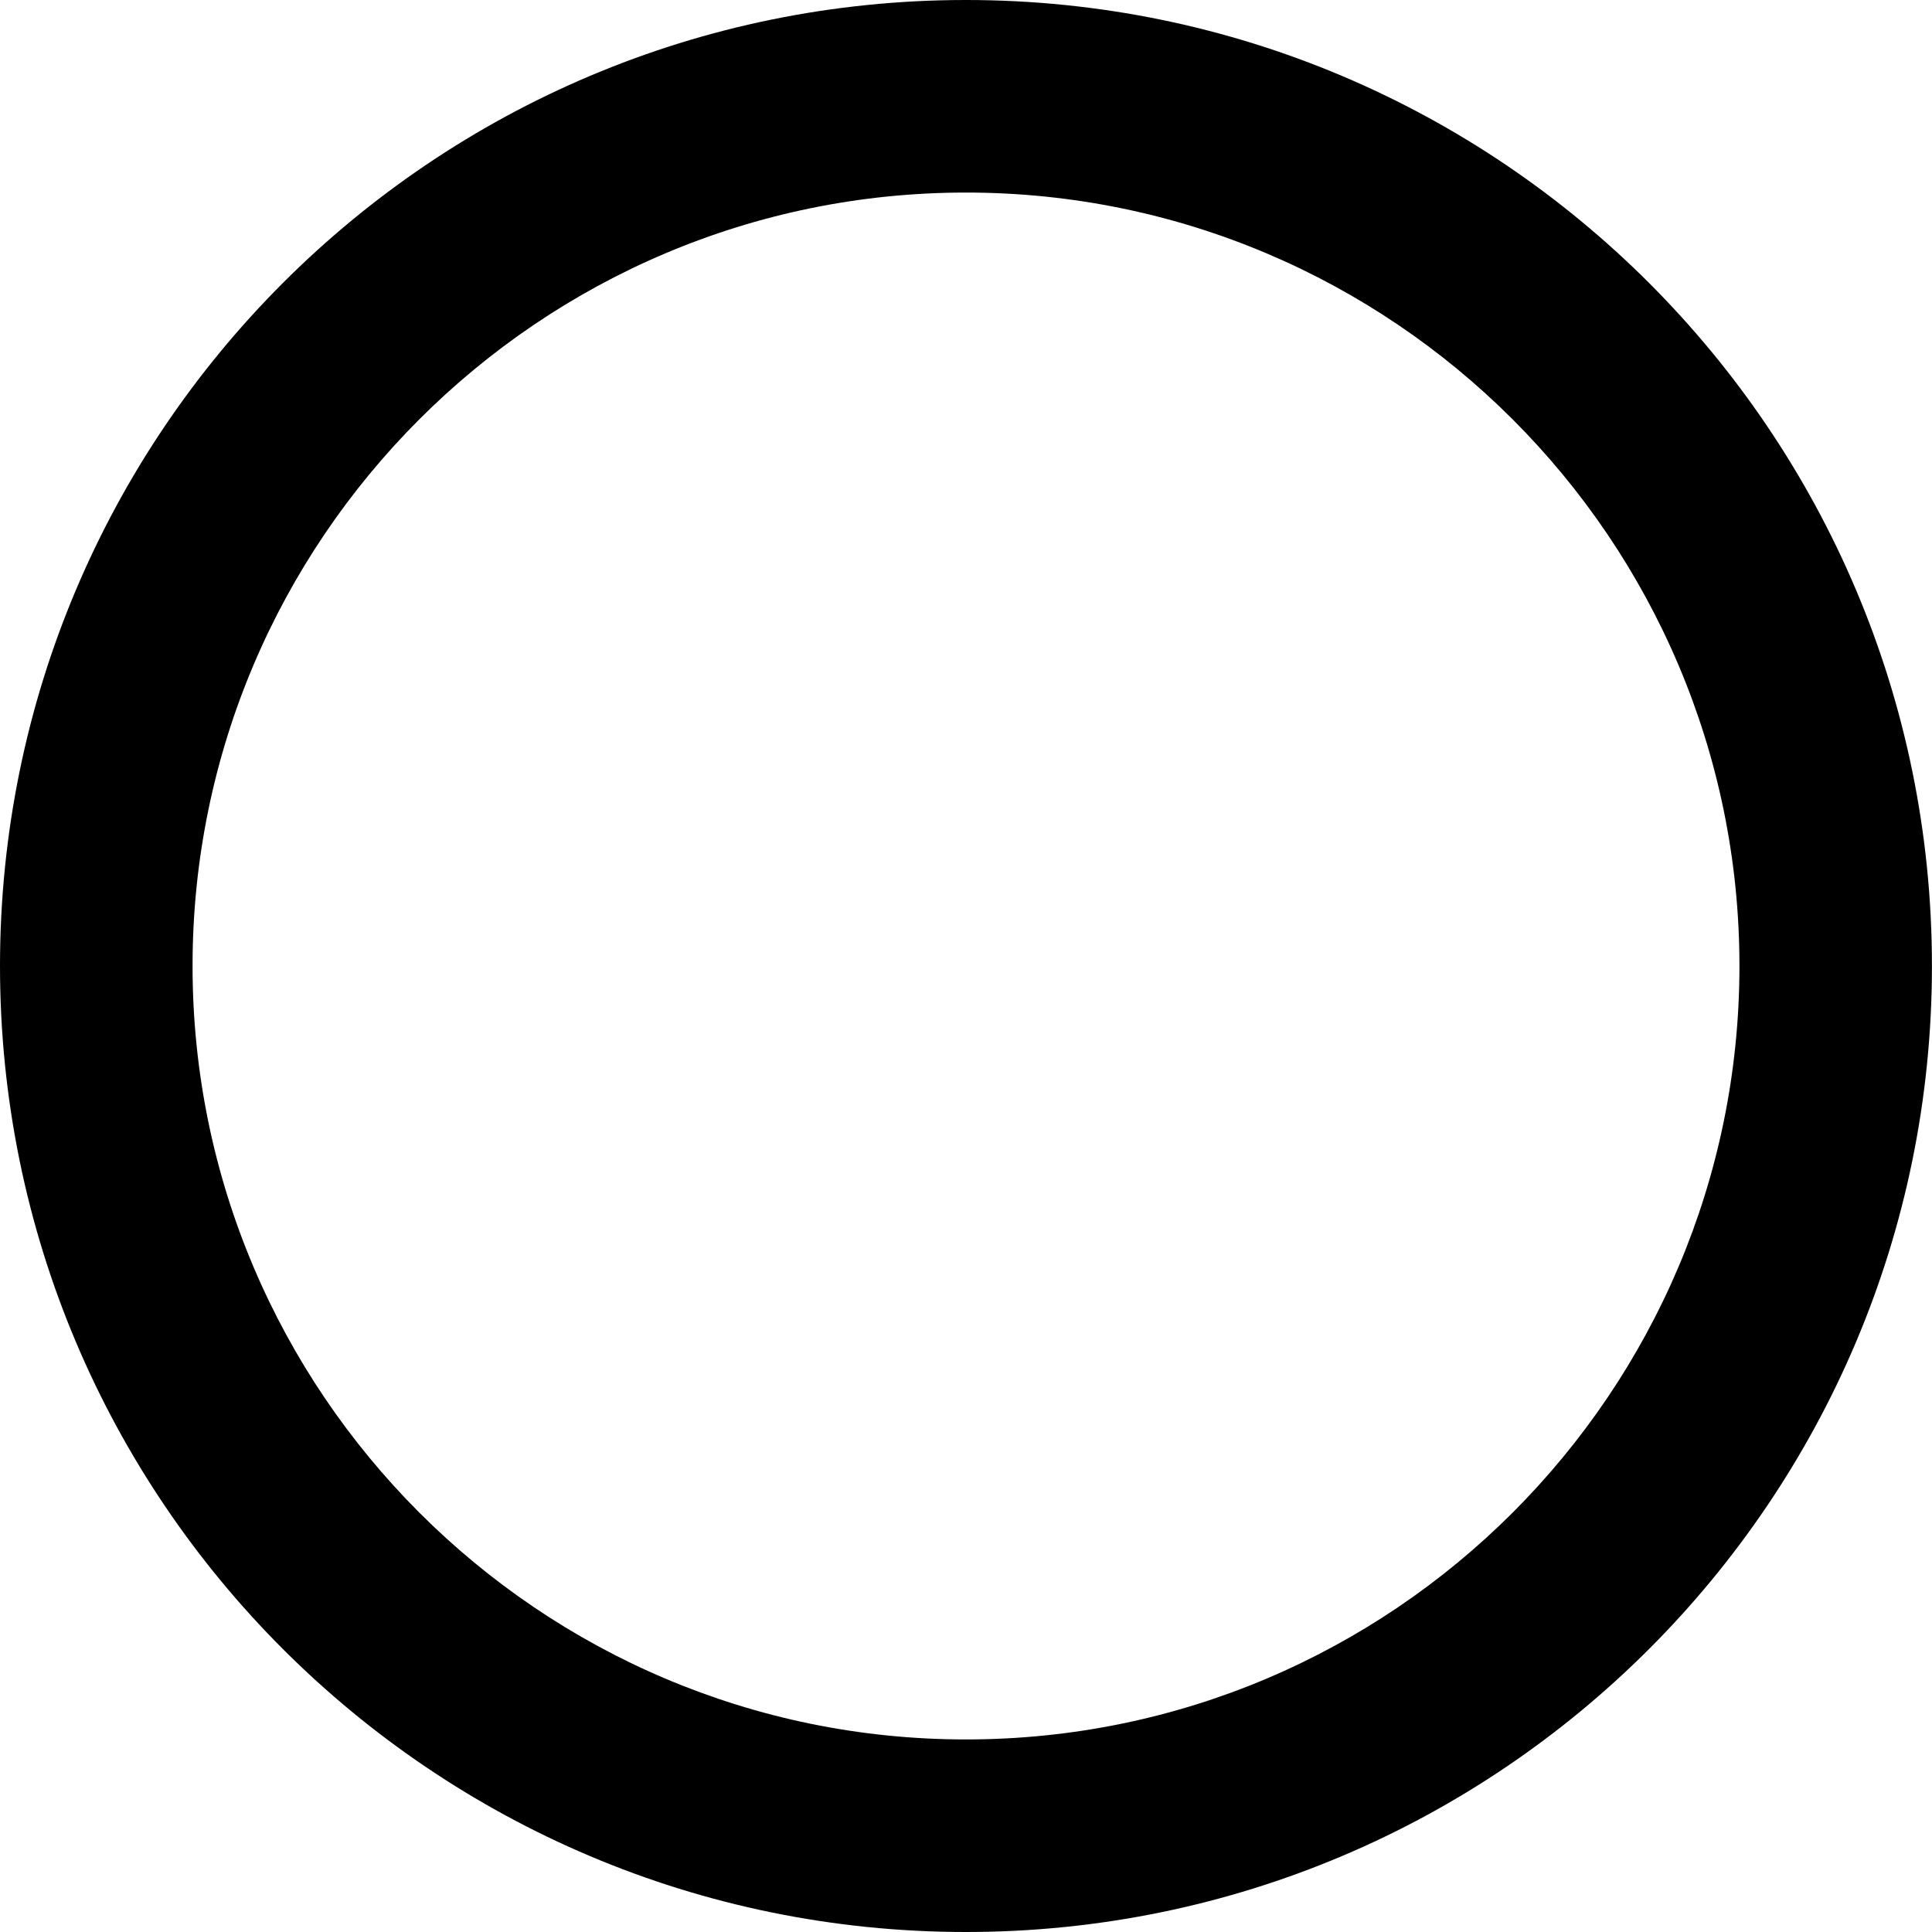
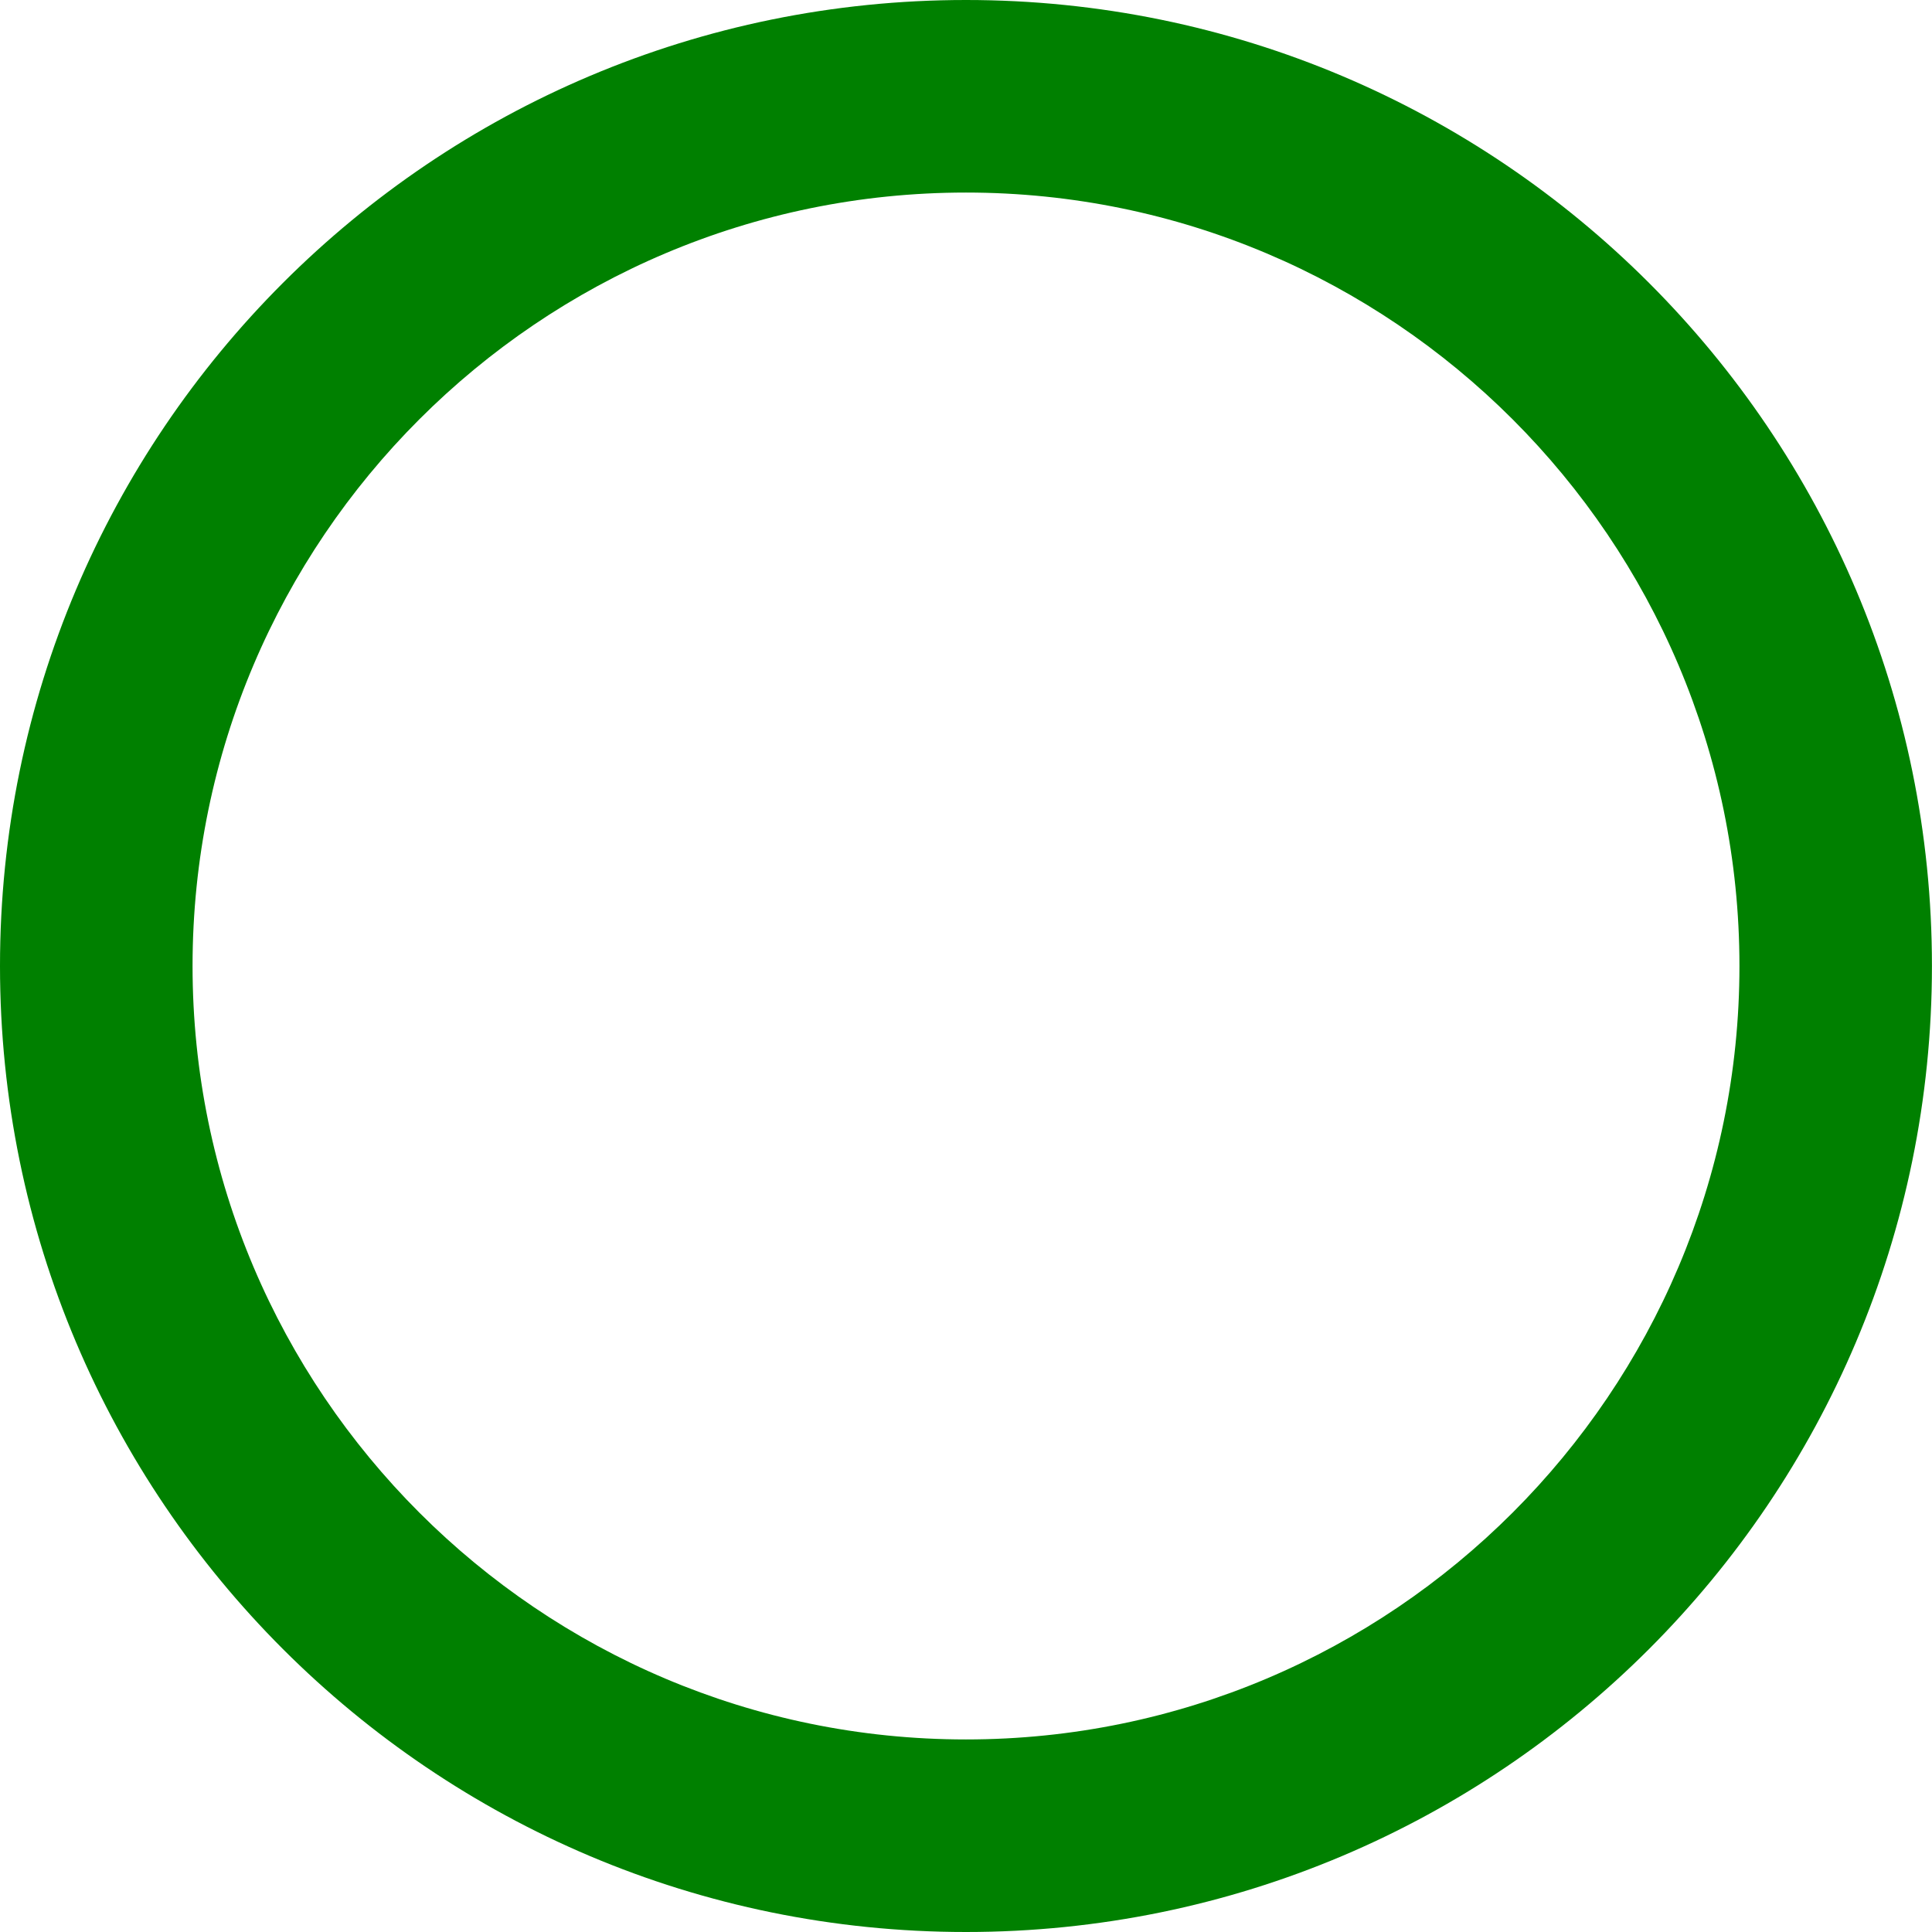
<svg xmlns="http://www.w3.org/2000/svg" version="1.1" id="Capa_1" x="0px" y="0px" width="31.424px" height="31.425px" viewBox="0 0 31.424 31.425" style="enable-background:new 0 0 31.424 31.425;" xml:space="preserve">
  <g>
-     <path d="M15.712,3.132c6.937,0,12.581,5.644,12.581,12.58c0,6.938-5.645,12.581-12.581,12.581c-6.937,0-12.58-5.645-12.58-12.581   C3.132,8.775,8.775,3.132,15.712,3.132 M15.712,0C7.035,0,0,7.034,0,15.712c0,8.679,7.035,15.713,15.712,15.713   c8.677,0,15.712-7.034,15.712-15.713C31.425,7.034,24.389,0,15.712,0L15.712,0z" />
+     <path fill="green" d="M15.712,3.132c6.937,0,12.581,5.644,12.581,12.58c0,6.938-5.645,12.581-12.581,12.581c-6.937,0-12.58-5.645-12.58-12.581   C3.132,8.775,8.775,3.132,15.712,3.132 M15.712,0C7.035,0,0,7.034,0,15.712c0,8.679,7.035,15.713,15.712,15.713   c8.677,0,15.712-7.034,15.712-15.713C31.425,7.034,24.389,0,15.712,0L15.712,0z" />
  </g>
  <g>
</g>
  <g>
</g>
  <g>
</g>
  <g>
</g>
  <g>
</g>
  <g>
</g>
  <g>
</g>
  <g>
</g>
  <g>
</g>
  <g>
</g>
  <g>
</g>
  <g>
</g>
  <g>
</g>
  <g>
</g>
  <g>
</g>
</svg>
